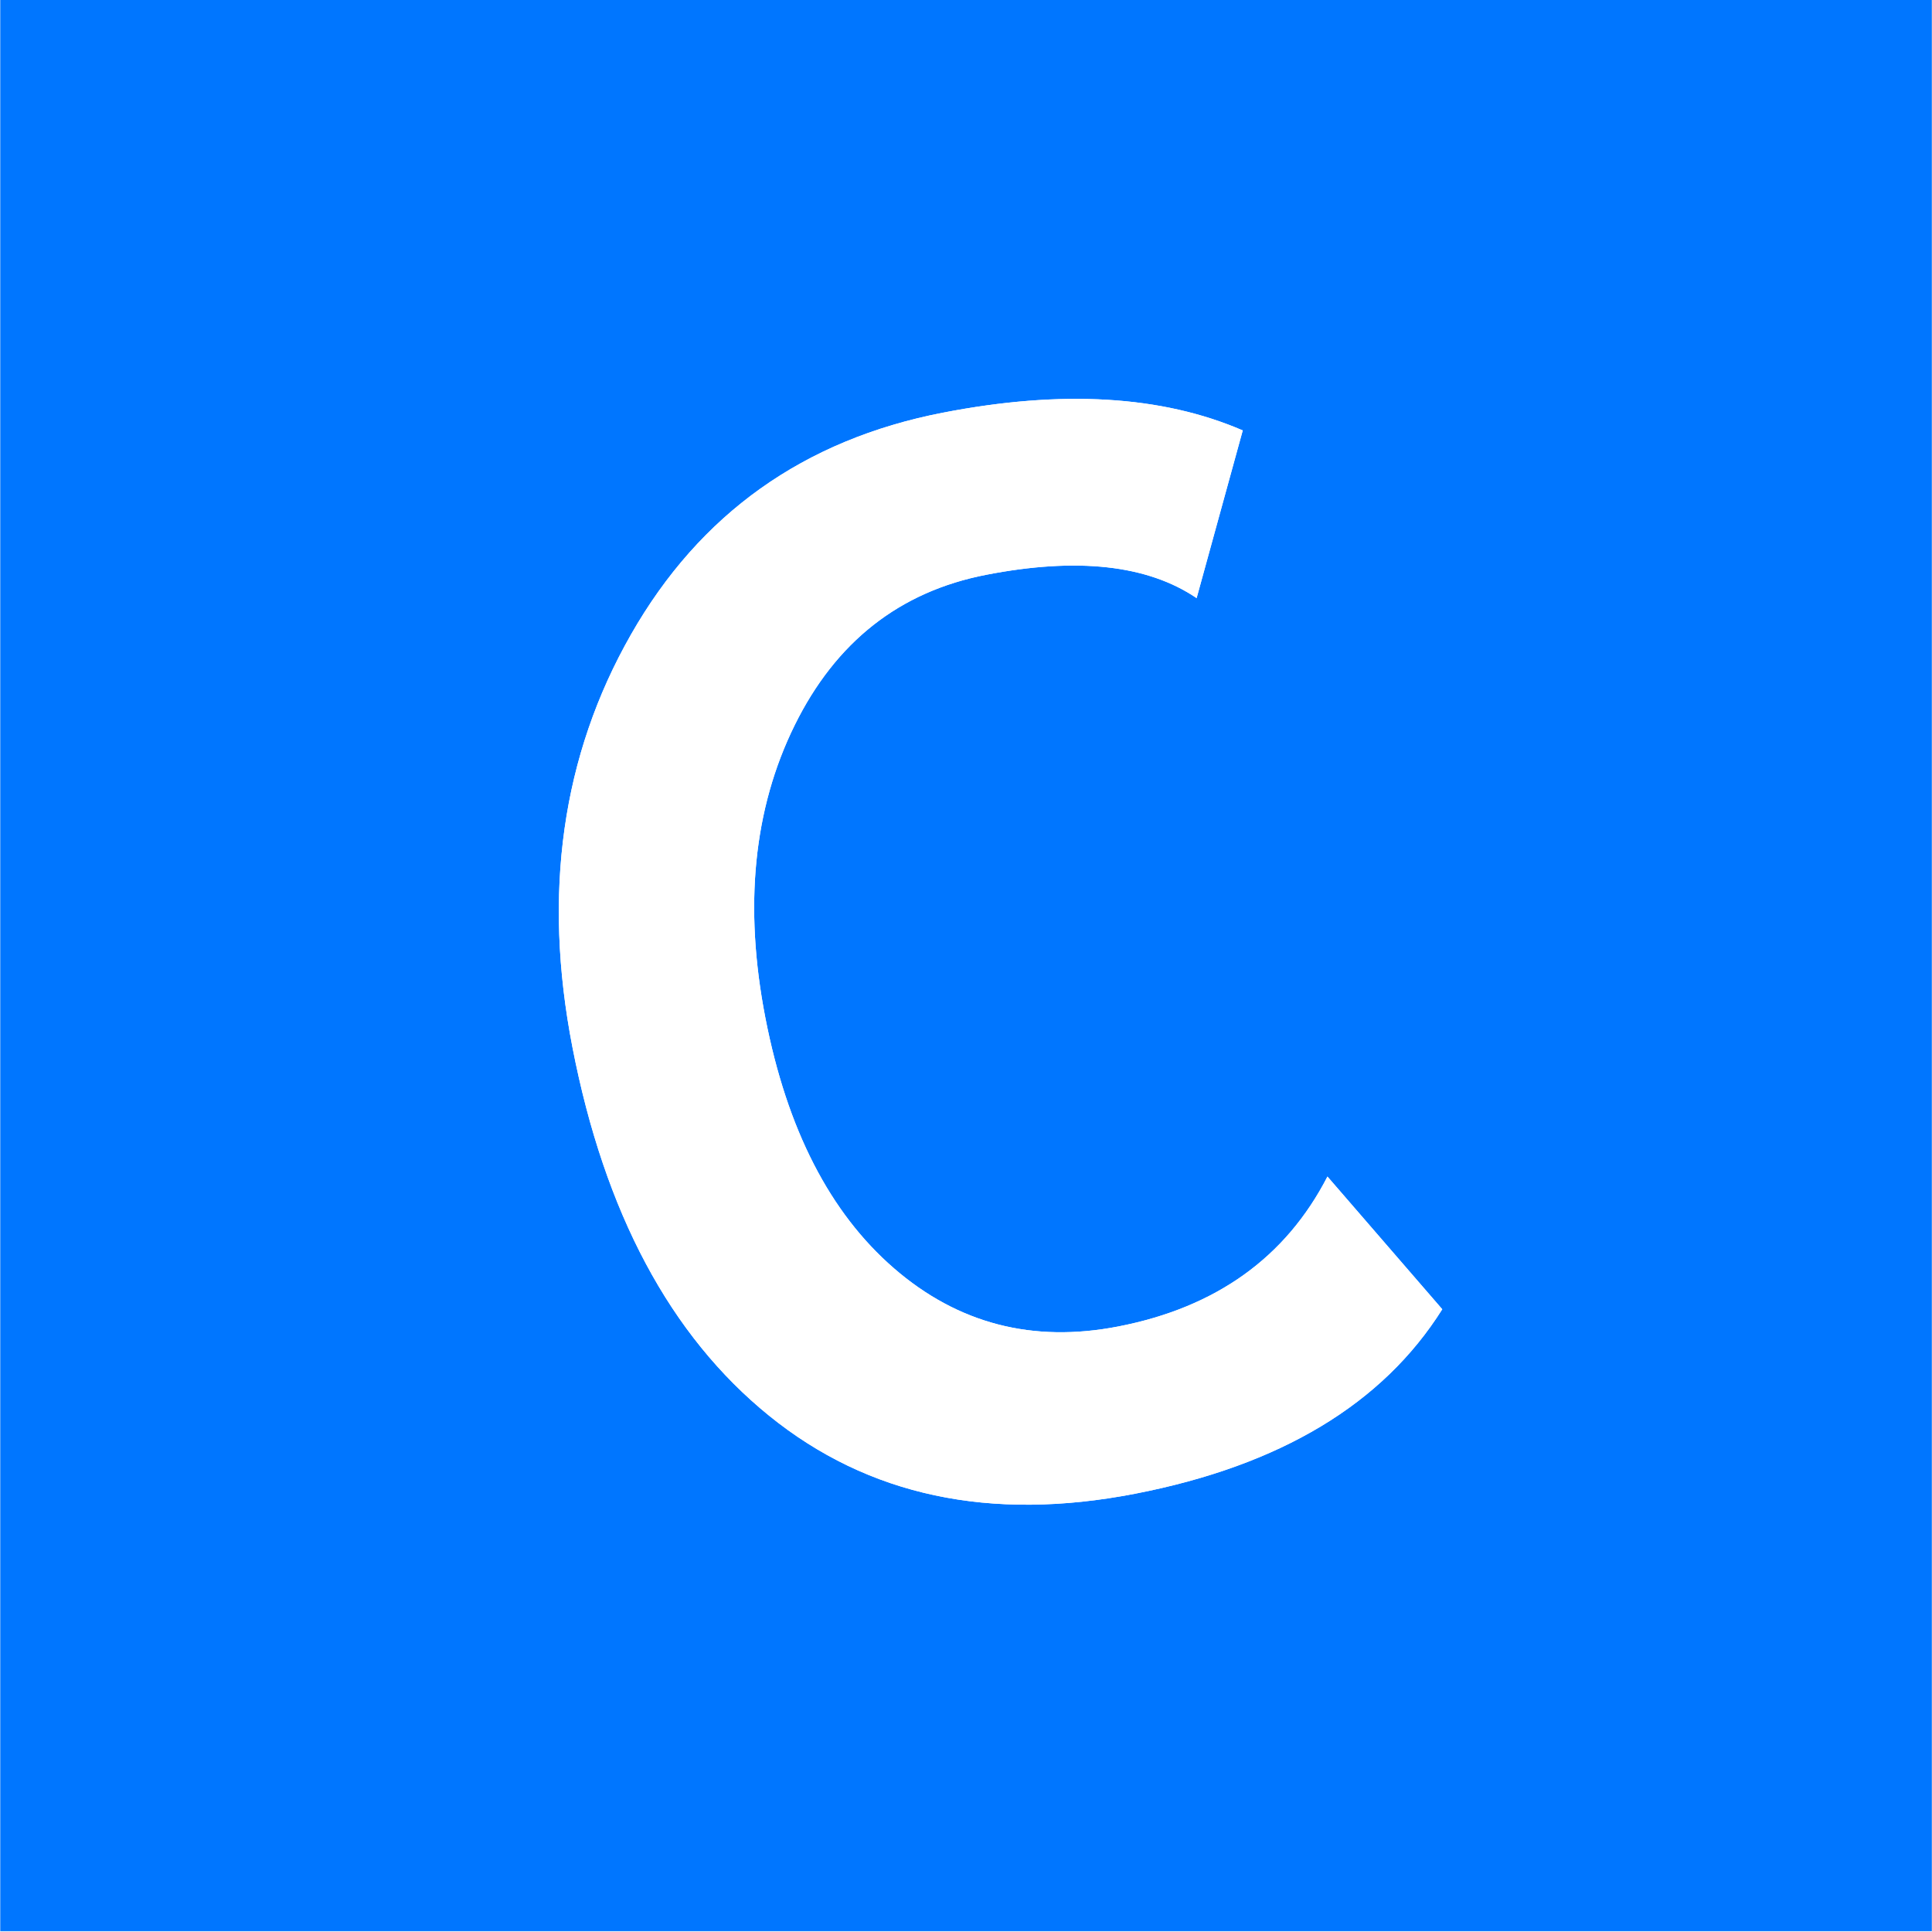
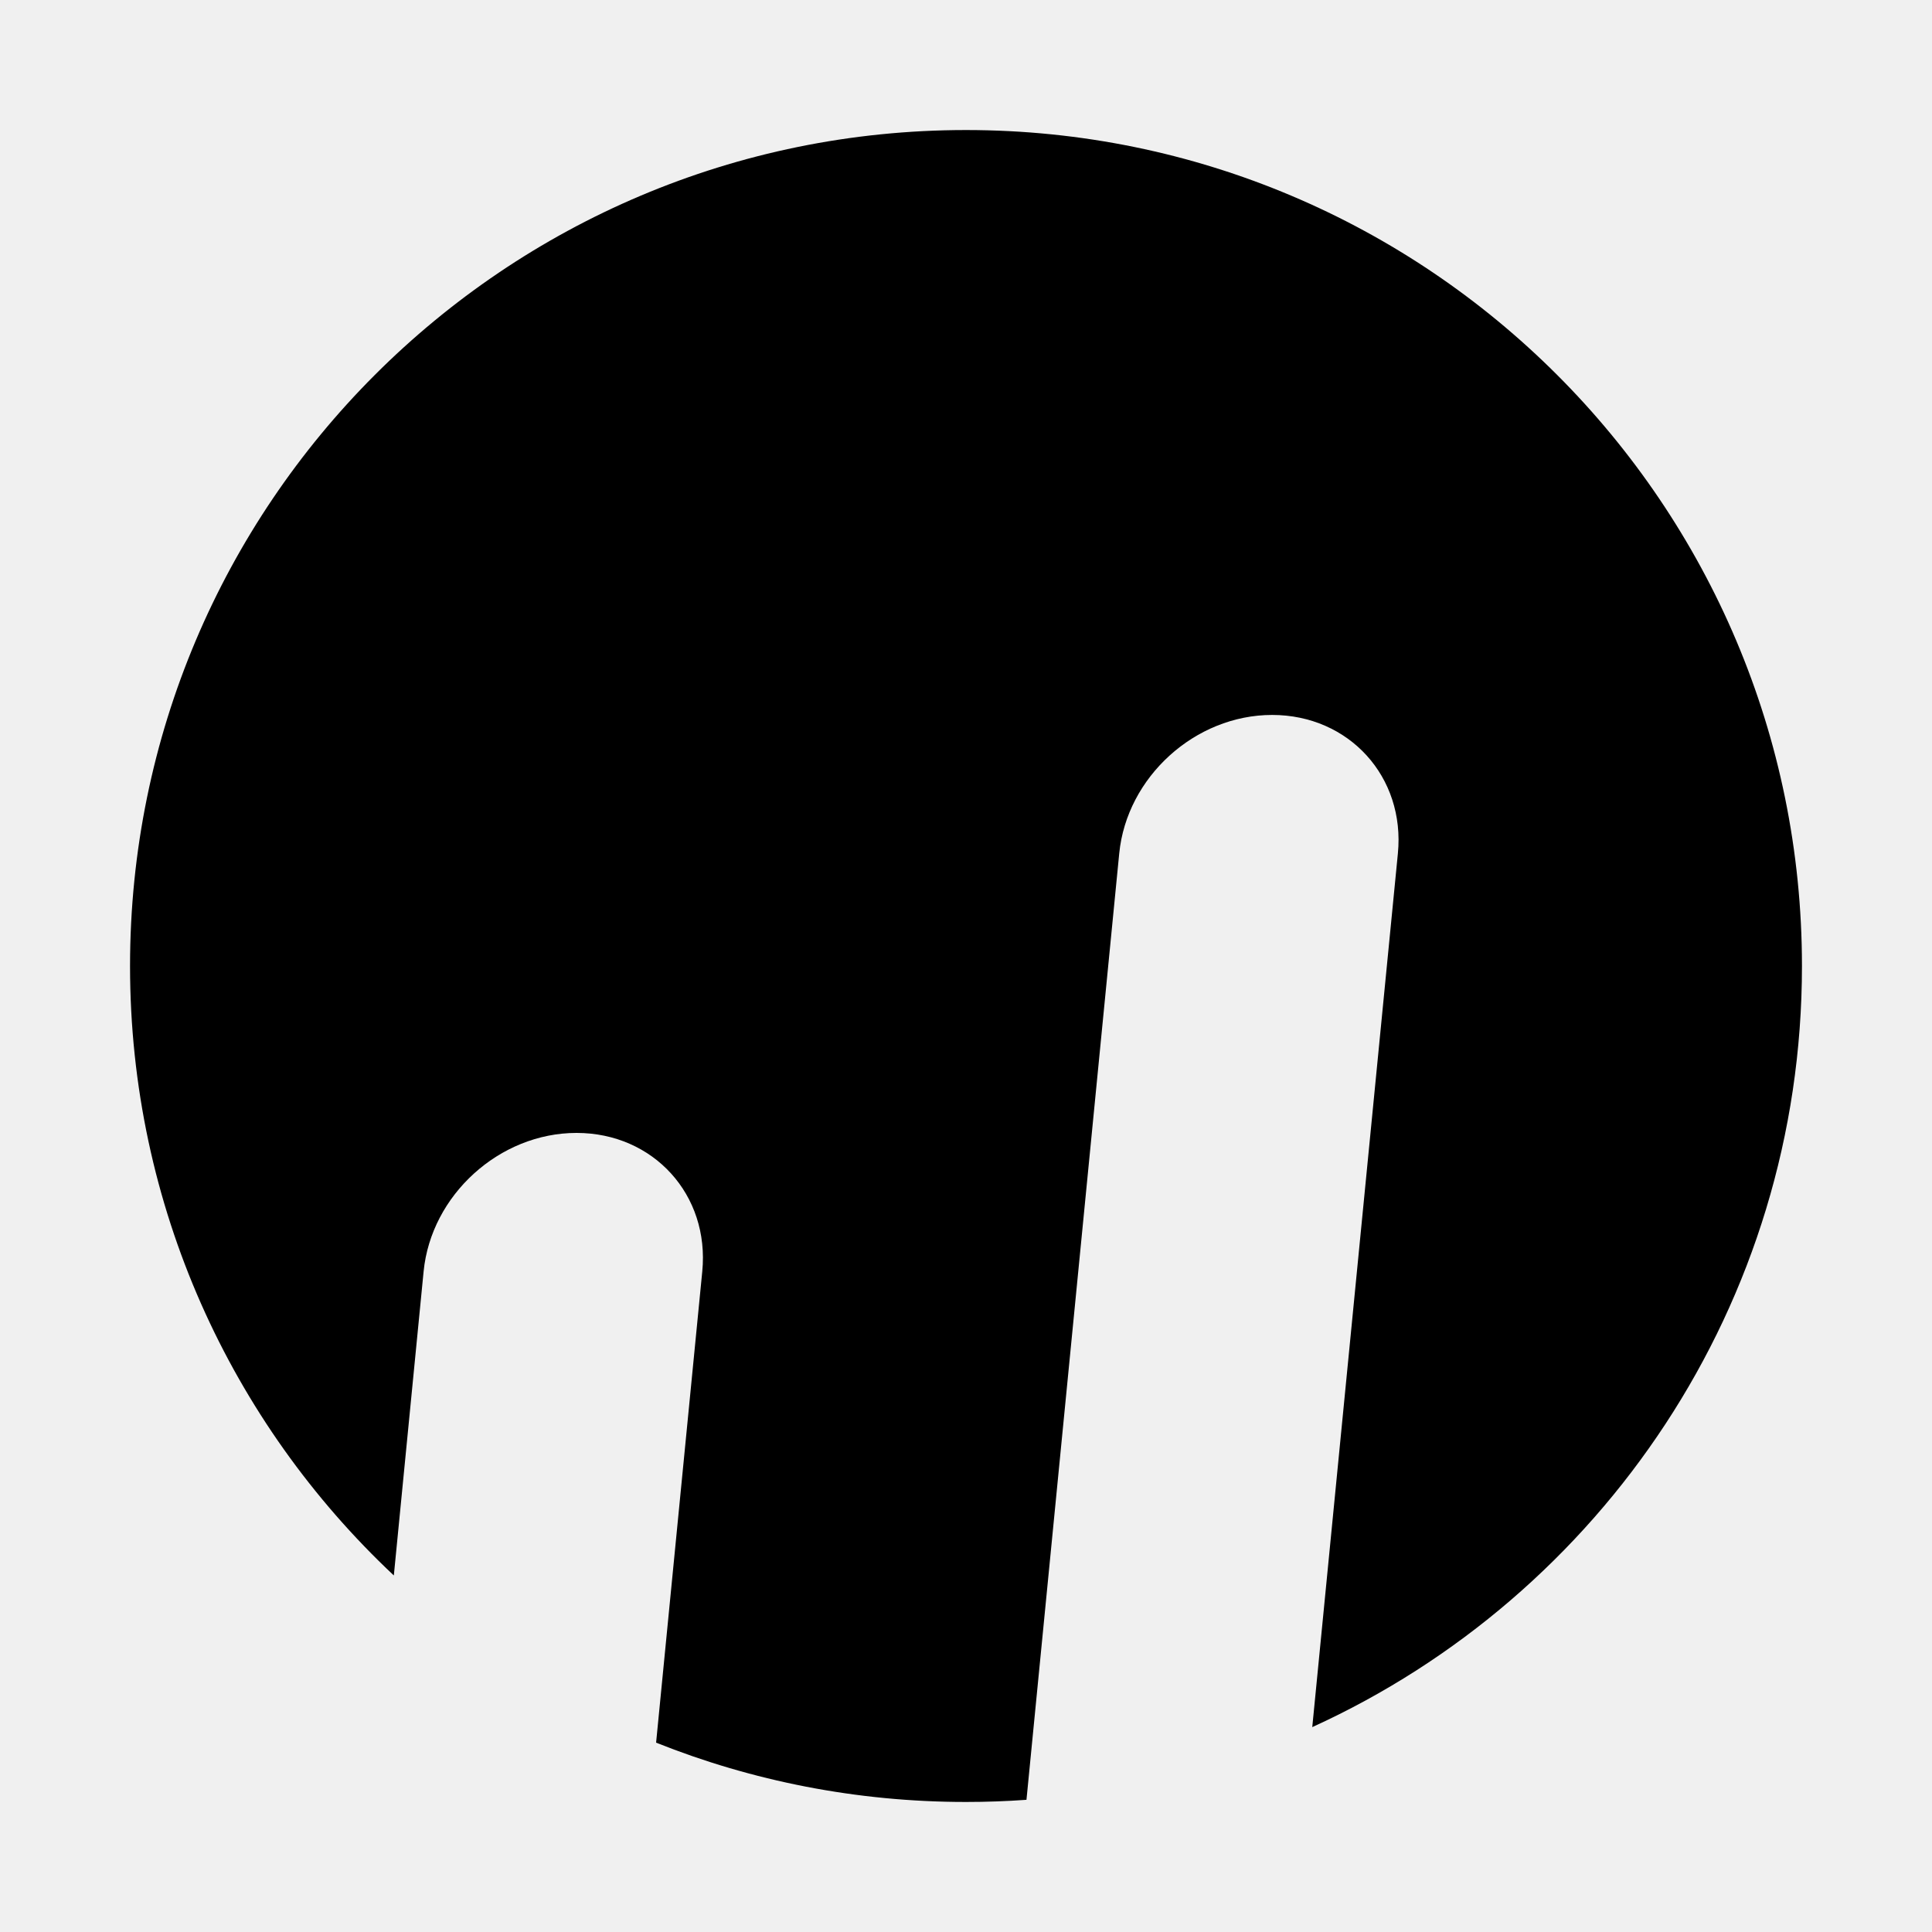
- <svg xmlns="http://www.w3.org/2000/svg" width="208px" height="208px" viewBox="0 0 208 208" version="1.1">
-   <defs />
-   <g id="Page-1" stroke="none" stroke-width="1" fill="none" fill-rule="evenodd">
-     <g id="icon-copy">
-       <g id="Page-1">
-         <g>
-           <g id="icon-copy">
-             <g id="Path-17" fill="#0076FF">
-               <g id="Mask">
-                 <rect id="path-1" x="0.03" y="0" width="207.95" height="207.91" />
-               </g>
-             </g>
-             <g id="icon" transform="translate(50.19305, 37.5444)" fill="#FFFFFF">
-               <g id="Mask-+-Oval-1-+-C" transform="translate(0, 0.090226)">
-                 <g id="C" transform="translate(53.88484, 66.46431) rotate(-11) translate(-53.88484, -66.46431) translate(10.51804, 7.236511)">
-                   <g id="Group" transform="translate(-0, 0)">
-                     <g id="path-3-link" transform="translate(-0, 0)">
-                       <path d="M83.559,8.201 L75.239,24.974 C70.729,20.449 63.472,18.187 53.467,18.187 C43.98,18.187 36.205,22.179 30.139,30.163 C24.074,38.146 21.042,48.25 21.042,60.472 C21.042,72.695 23.854,82.395 29.479,89.573 C35.103,96.75 42.607,100.339 51.989,100.339 C62.72,100.339 71.118,96.49 77.183,88.793 L86.591,105.176 C78.349,113.966 66.271,118.361 50.356,118.361 C34.442,118.361 22.079,113.108 13.266,102.602 C4.454,92.095 0.047,77.766 0.047,59.614 C0.047,42.71 4.933,28.576 14.705,17.212 C24.476,5.847 36.982,0.165 52.223,0.165 C65.286,0.165 75.731,2.844 83.559,8.201 L83.559,8.201 L83.559,8.201 Z" id="path-3" />
-                     </g>
-                     <g id="path-3-link" transform="translate(-0, 0)">
-                       <path d="M83.559,8.201 L75.239,24.974 C70.729,20.449 63.472,18.187 53.467,18.187 C43.98,18.187 36.205,22.179 30.139,30.163 C24.074,38.146 21.042,48.25 21.042,60.472 C21.042,72.695 23.854,82.395 29.479,89.573 C35.103,96.75 42.607,100.339 51.989,100.339 C62.72,100.339 71.118,96.49 77.183,88.793 L86.591,105.176 C78.349,113.966 66.271,118.361 50.356,118.361 C34.442,118.361 22.079,113.108 13.266,102.602 C4.454,92.095 0.047,77.766 0.047,59.614 C0.047,42.71 4.933,28.576 14.705,17.212 C24.476,5.847 36.982,0.165 52.223,0.165 C65.286,0.165 75.731,2.844 83.559,8.201 L83.559,8.201 L83.559,8.201 Z" id="path-3" />
-                     </g>
-                   </g>
-                 </g>
-               </g>
-             </g>
-           </g>
-         </g>
-       </g>
-     </g>
-   </g>
+ <svg xmlns="http://www.w3.org/2000/svg" width="208" height="208" viewBox="0 0 208 208">
+   <path d="M194 104c0-49.706-40.294-90-90-90s-90 40.294-90 90c0 25.874 10.918 49.198 28.4 65.615l3.206-32.727c.808-8.238 8.176-14.917 16.462-14.917 8.285 0 14.347 6.67 13.538 14.92l-4.97 50.724C80.952 191.734 92.21 194 104 194c2.19 0 4.36-.078 6.51-.232l9.986-101.88c.807-8.238 8.176-14.917 16.462-14.917 8.284 0 14.346 6.67 13.538 14.92l-9.217 94.052C172.38 171.77 194 140.41 194 104z" fill-rule="evenodd" />
</svg>
